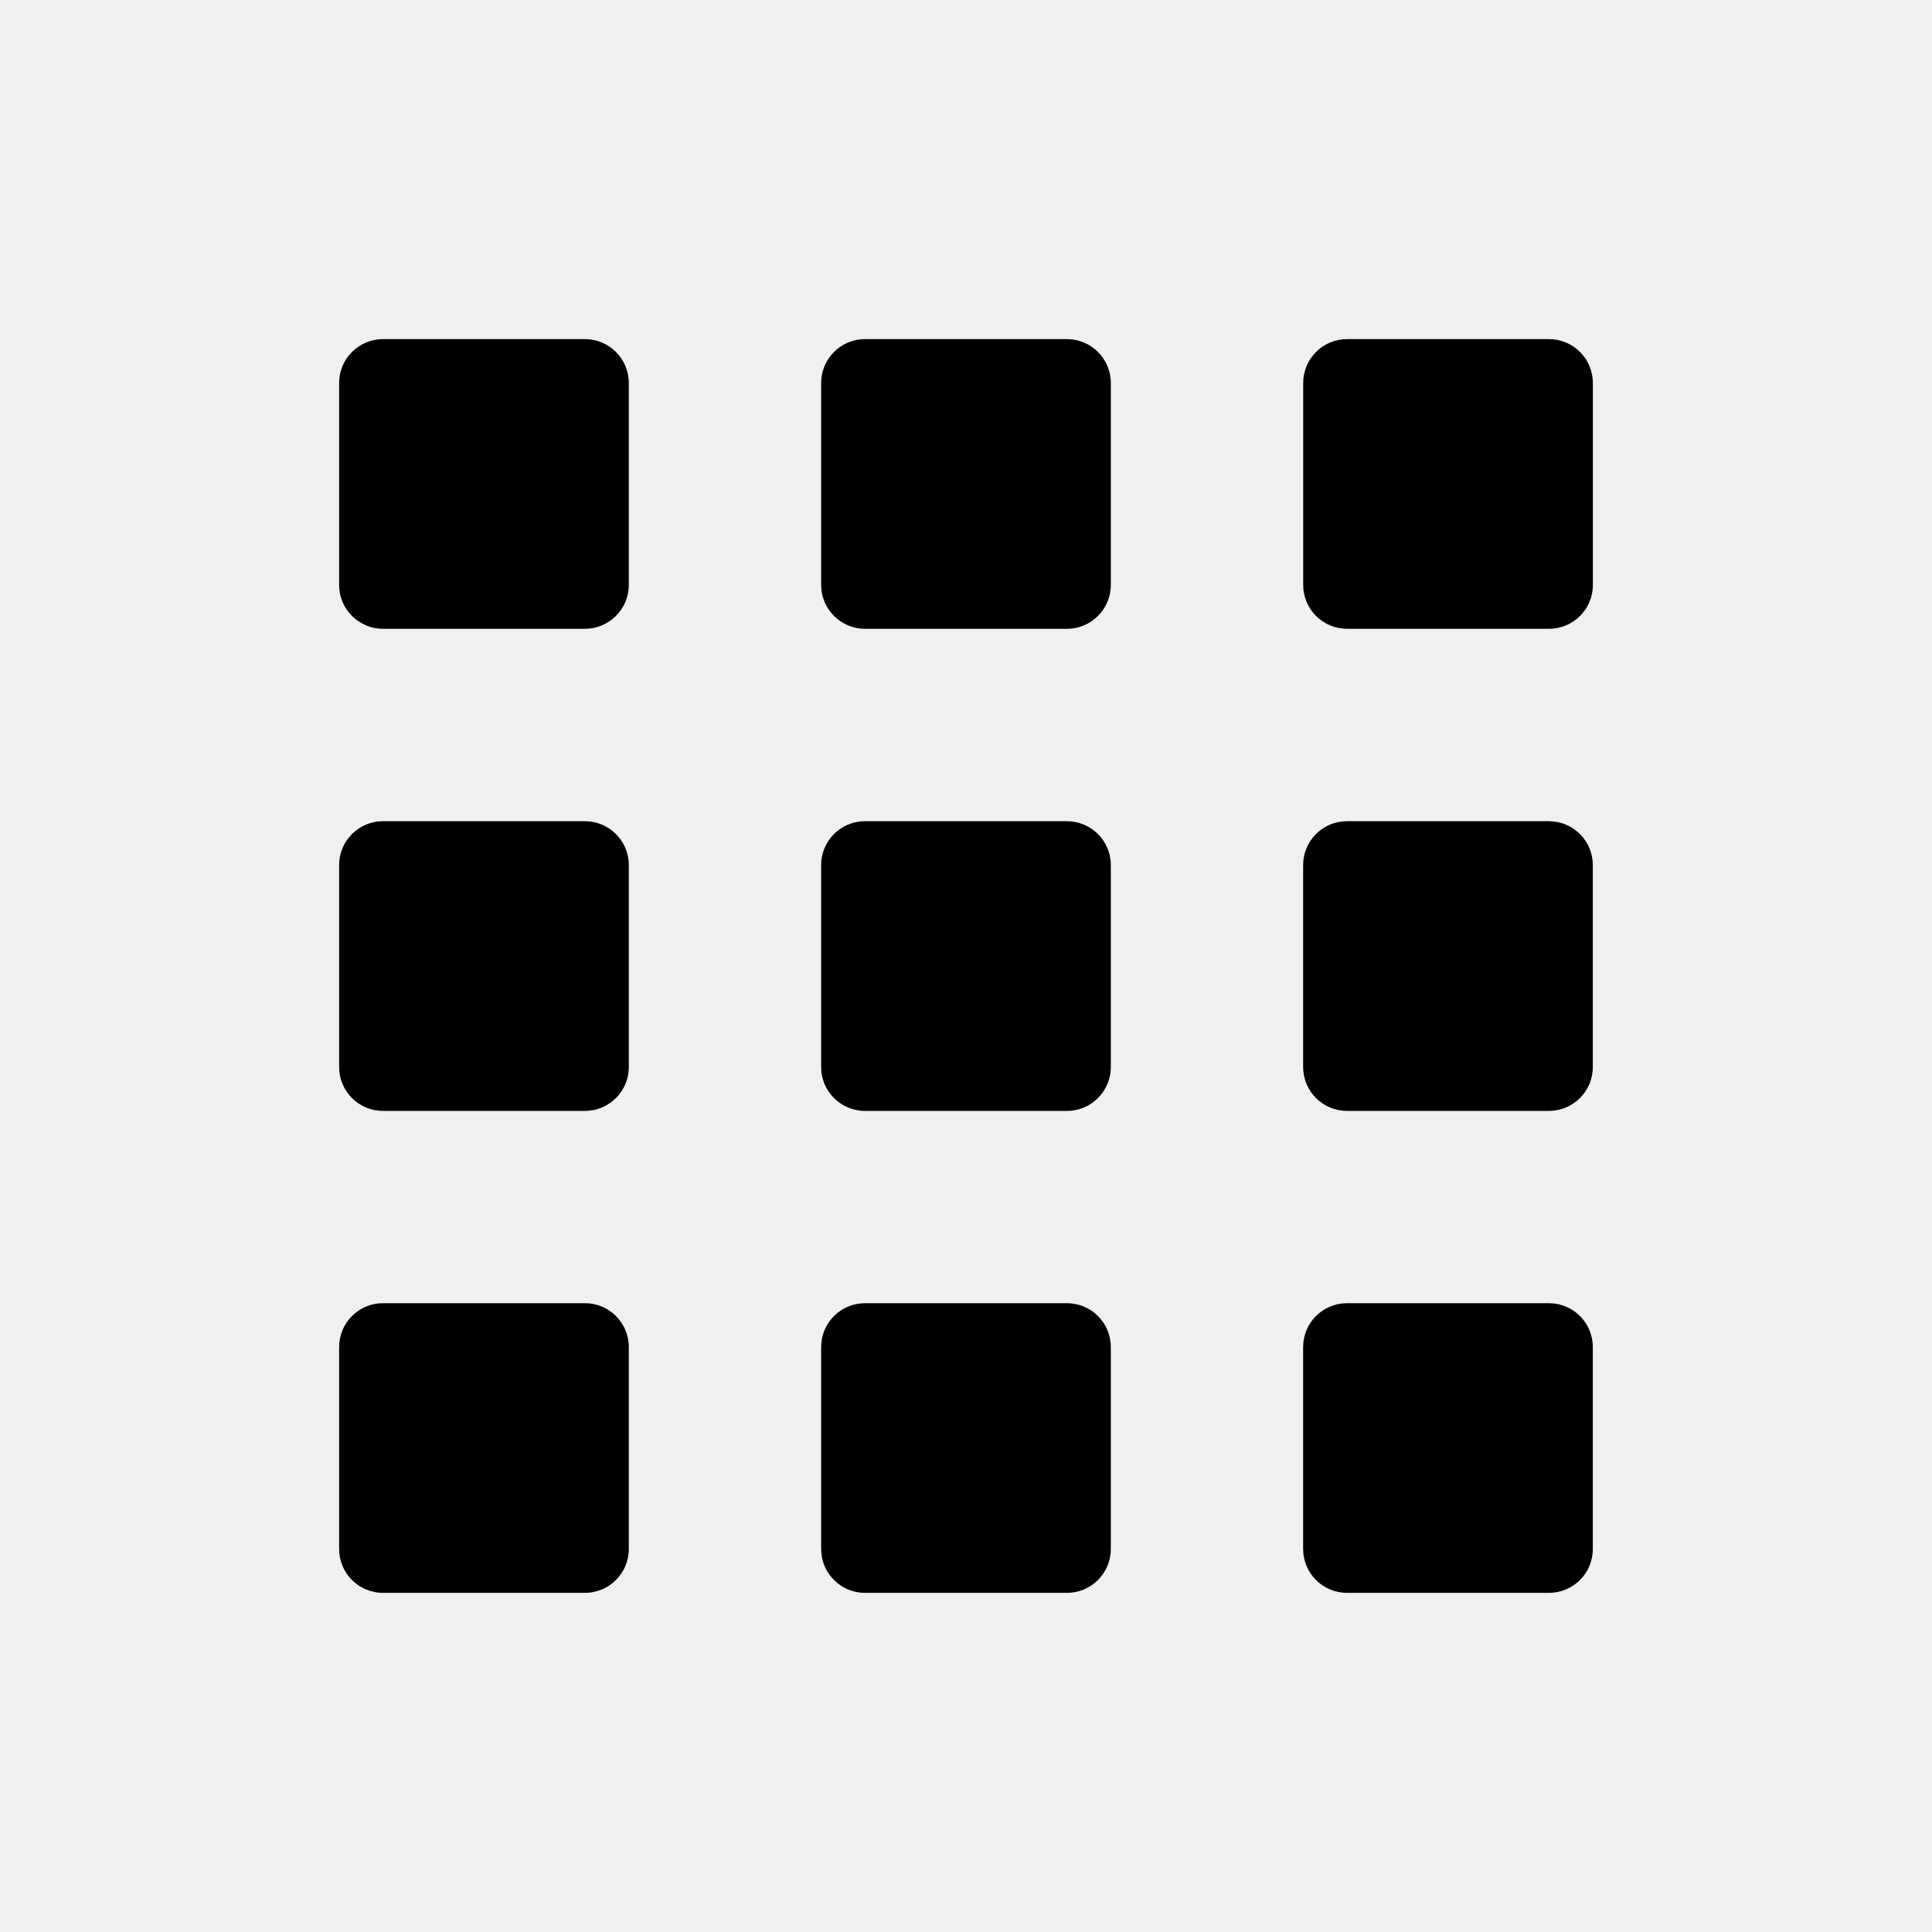
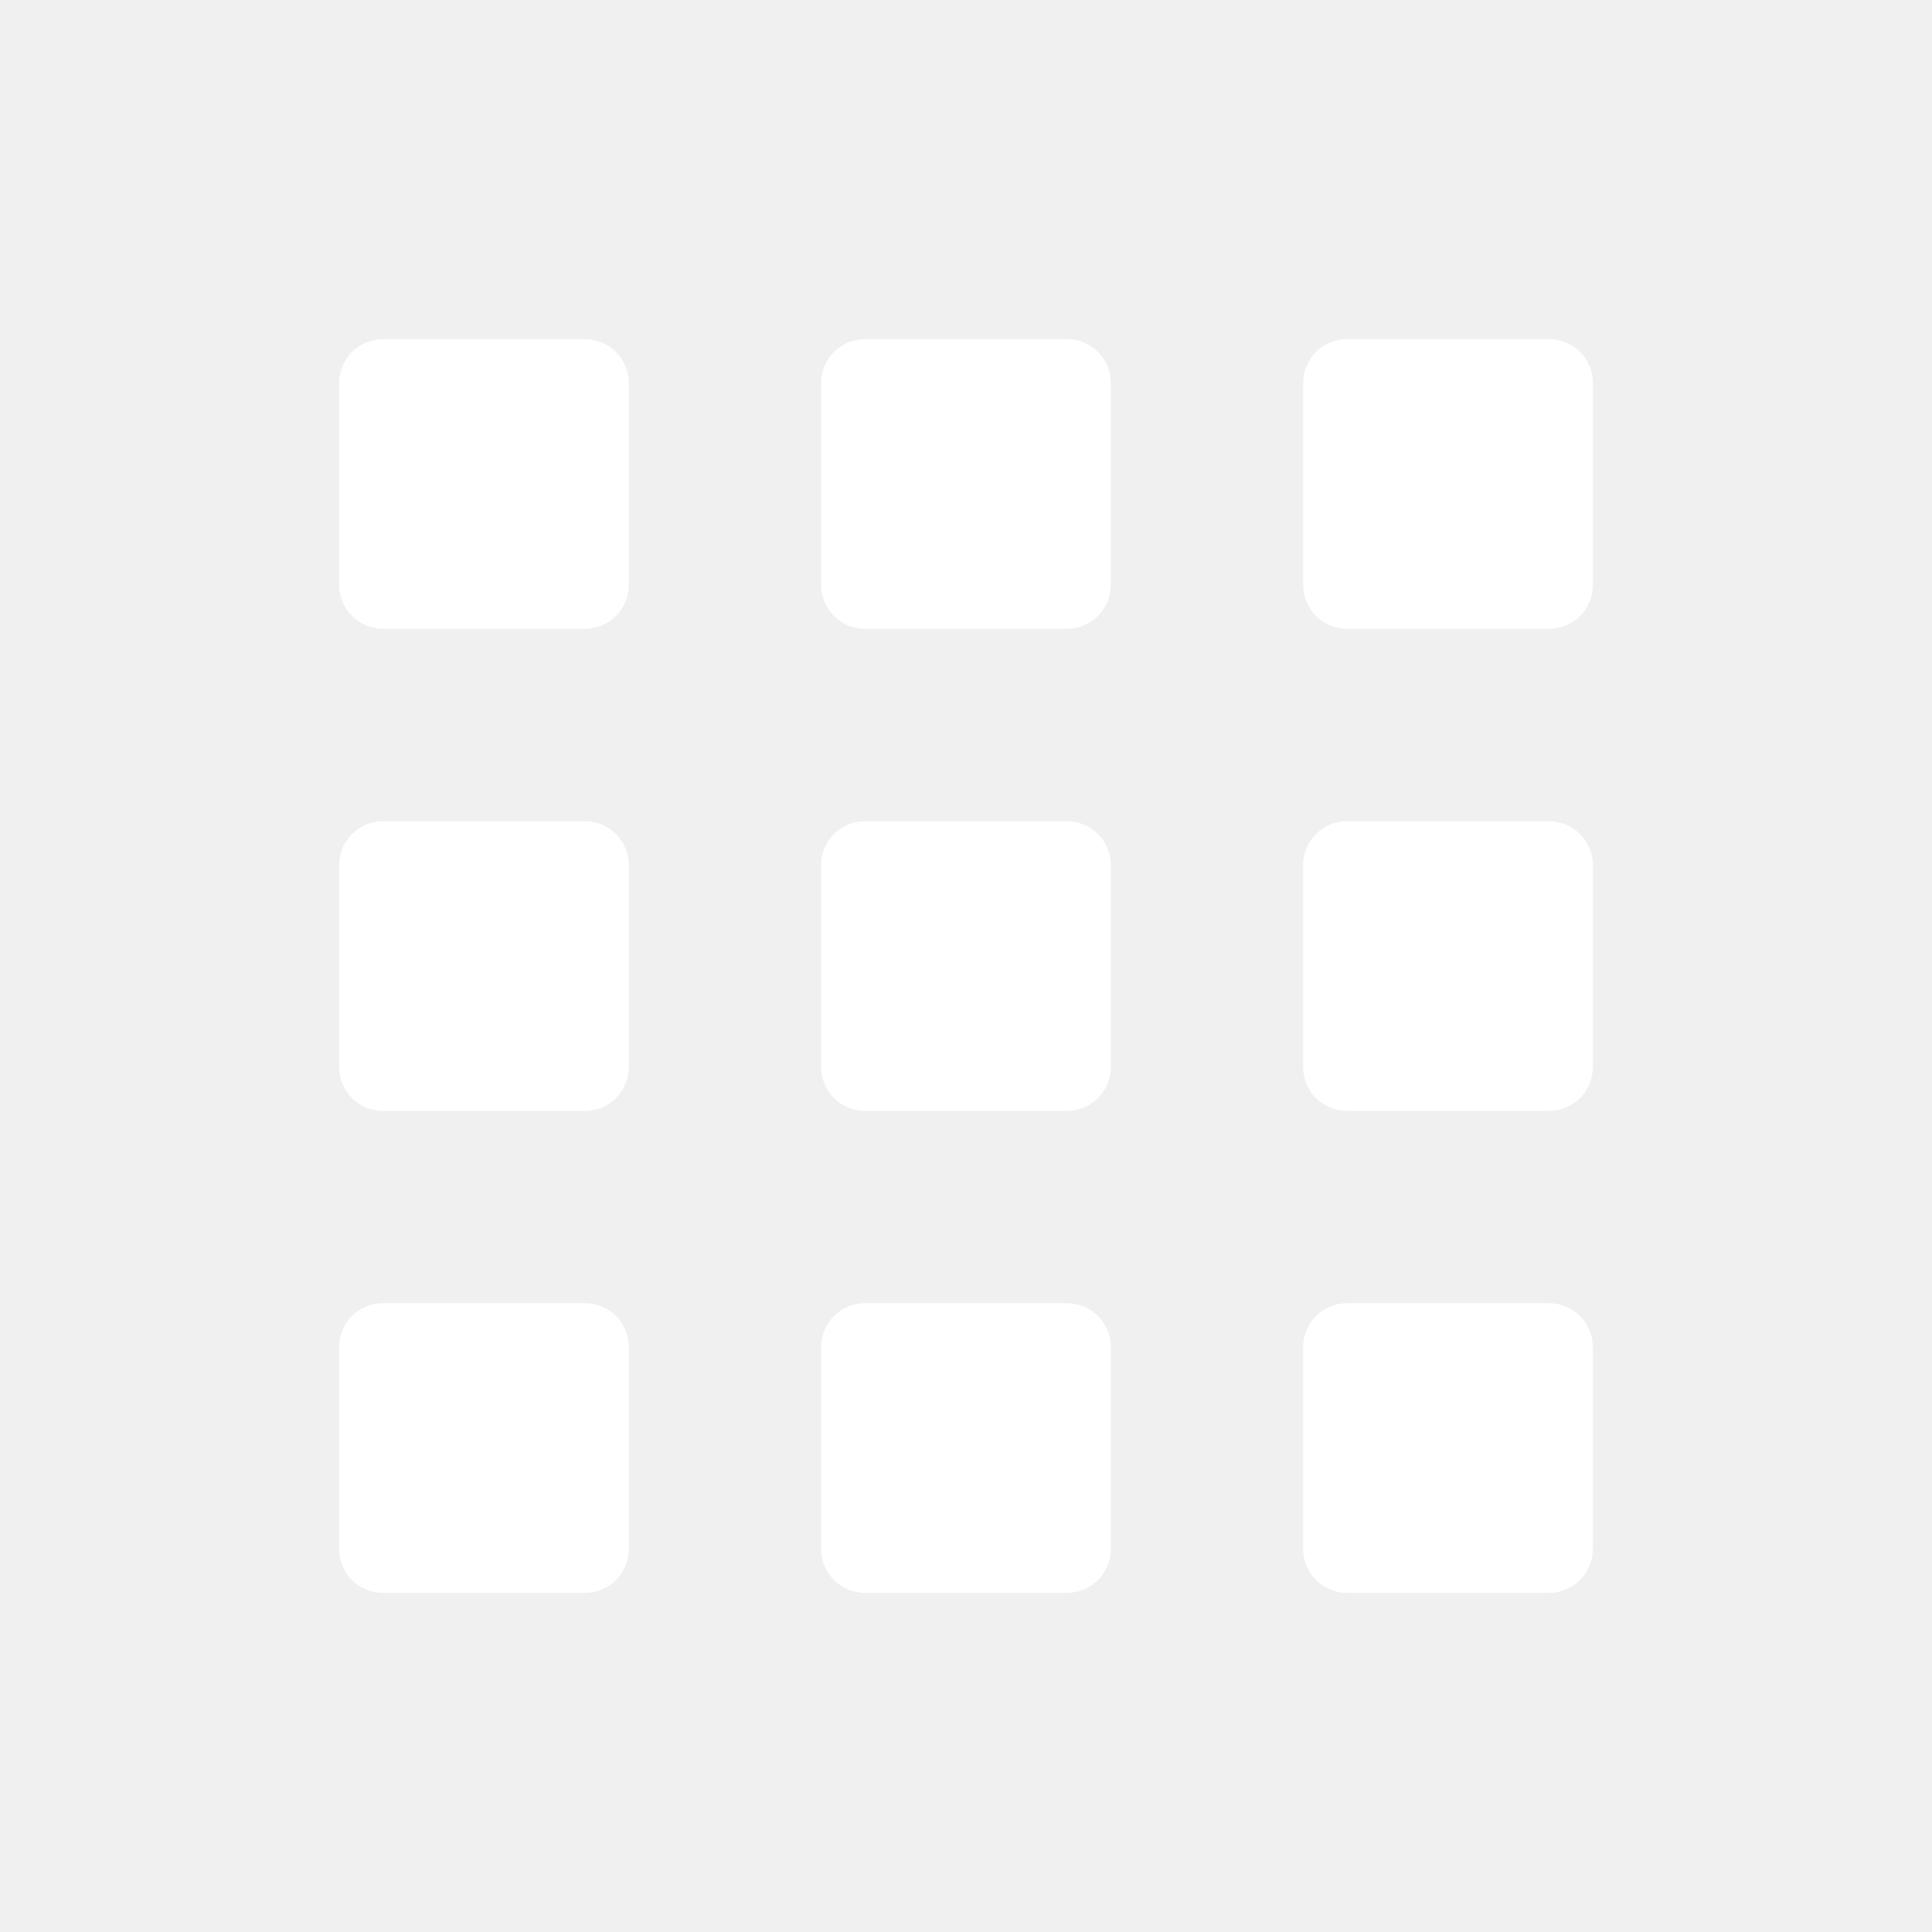
<svg xmlns="http://www.w3.org/2000/svg" width="100" height="100" viewBox="0 0 100 100">
-   <path d="M30.278 17.553H19.823c-1.254 0-2.27 1.017-2.27 2.27v10.453c0 1.253 1.016 2.27 2.27 2.27h10.454c1.253 0 2.27-1.017 2.27-2.27V19.823c0-1.253-1.016-2.27-2.27-2.27zm24.95 0H44.772c-1.254 0-2.27 1.017-2.27 2.27v10.453c0 1.253 1.016 2.27 2.27 2.27h10.454c1.253 0 2.27-1.017 2.27-2.27V19.823c0-1.253-1.016-2.27-2.27-2.27zm27.218 2.27c0-1.253-1.016-2.27-2.27-2.27H69.723c-1.254 0-2.27 1.017-2.27 2.27v10.453c0 1.254 1.016 2.27 2.27 2.27h10.454c1.253 0 2.27-1.015 2.27-2.268V19.822zM30.278 42.505H19.823c-1.254 0-2.27 1.017-2.27 2.27V55.23c0 1.253 1.016 2.27 2.27 2.27h10.454c1.253 0 2.27-1.017 2.27-2.27V44.776c0-1.253-1.016-2.27-2.27-2.27zm24.95 0H44.772c-1.254 0-2.27 1.017-2.27 2.27V55.23c0 1.253 1.016 2.27 2.27 2.27h10.454c1.253 0 2.27-1.017 2.27-2.27V44.776c0-1.253-1.016-2.27-2.27-2.27zm24.95 0H69.72c-1.254 0-2.27 1.017-2.27 2.27V55.23c0 1.253 1.016 2.27 2.27 2.27h10.454c1.253 0 2.27-1.016 2.27-2.27V44.777c0-1.253-1.016-2.27-2.27-2.27zm-49.9 24.948H19.823c-1.254 0-2.27 1.017-2.27 2.27v10.453c0 1.253 1.016 2.27 2.27 2.27h10.454c1.253 0 2.27-1.017 2.27-2.27V69.723c0-1.252-1.016-2.27-2.27-2.27zm24.95 0H44.772c-1.254 0-2.27 1.017-2.27 2.27v10.453c0 1.253 1.016 2.27 2.27 2.27h10.454c1.253 0 2.27-1.017 2.27-2.27V69.723c0-1.252-1.016-2.27-2.27-2.27zm24.95 0H69.72c-1.254 0-2.27 1.017-2.27 2.27v10.452c0 1.254 1.016 2.27 2.27 2.27h10.454c1.253 0 2.27-1.015 2.27-2.268V69.723c0-1.252-1.016-2.27-2.27-2.27z" />
+   <path fill="#fff" d="M30.278 17.553H19.823c-1.254 0-2.27 1.017-2.27 2.27v10.453c0 1.253 1.016 2.27 2.27 2.27h10.454c1.253 0 2.27-1.017 2.27-2.27V19.823c0-1.253-1.016-2.27-2.27-2.27zm24.95 0H44.772c-1.254 0-2.27 1.017-2.27 2.27v10.453c0 1.253 1.016 2.27 2.27 2.27h10.454c1.253 0 2.27-1.017 2.27-2.27V19.823c0-1.253-1.016-2.27-2.27-2.27zm27.218 2.27c0-1.253-1.016-2.27-2.27-2.27H69.723c-1.254 0-2.27 1.017-2.27 2.27v10.453c0 1.254 1.016 2.27 2.27 2.27h10.454c1.253 0 2.27-1.015 2.27-2.268V19.822zM30.278 42.505H19.823c-1.254 0-2.27 1.017-2.27 2.27V55.23c0 1.253 1.016 2.27 2.27 2.27h10.454c1.253 0 2.27-1.017 2.27-2.27V44.776c0-1.253-1.016-2.27-2.27-2.27zm24.95 0H44.772c-1.254 0-2.27 1.017-2.27 2.27V55.23c0 1.253 1.016 2.27 2.27 2.27h10.454c1.253 0 2.27-1.017 2.27-2.27V44.776c0-1.253-1.016-2.27-2.27-2.27zm24.95 0H69.72c-1.254 0-2.27 1.017-2.27 2.27V55.23c0 1.253 1.016 2.27 2.27 2.27h10.454c1.253 0 2.27-1.016 2.27-2.27V44.777c0-1.253-1.016-2.27-2.27-2.27zm-49.9 24.948H19.823c-1.254 0-2.27 1.017-2.27 2.27v10.453c0 1.253 1.016 2.27 2.27 2.27h10.454c1.253 0 2.27-1.017 2.27-2.27V69.723c0-1.252-1.016-2.27-2.27-2.27zm24.95 0H44.772c-1.254 0-2.27 1.017-2.27 2.27v10.453c0 1.253 1.016 2.27 2.27 2.27h10.454c1.253 0 2.27-1.017 2.27-2.27V69.723c0-1.252-1.016-2.27-2.27-2.27zm24.95 0H69.72c-1.254 0-2.27 1.017-2.27 2.27v10.452c0 1.254 1.016 2.27 2.27 2.27h10.454c1.253 0 2.27-1.015 2.27-2.268V69.723c0-1.252-1.016-2.27-2.27-2.27z" />
</svg>
